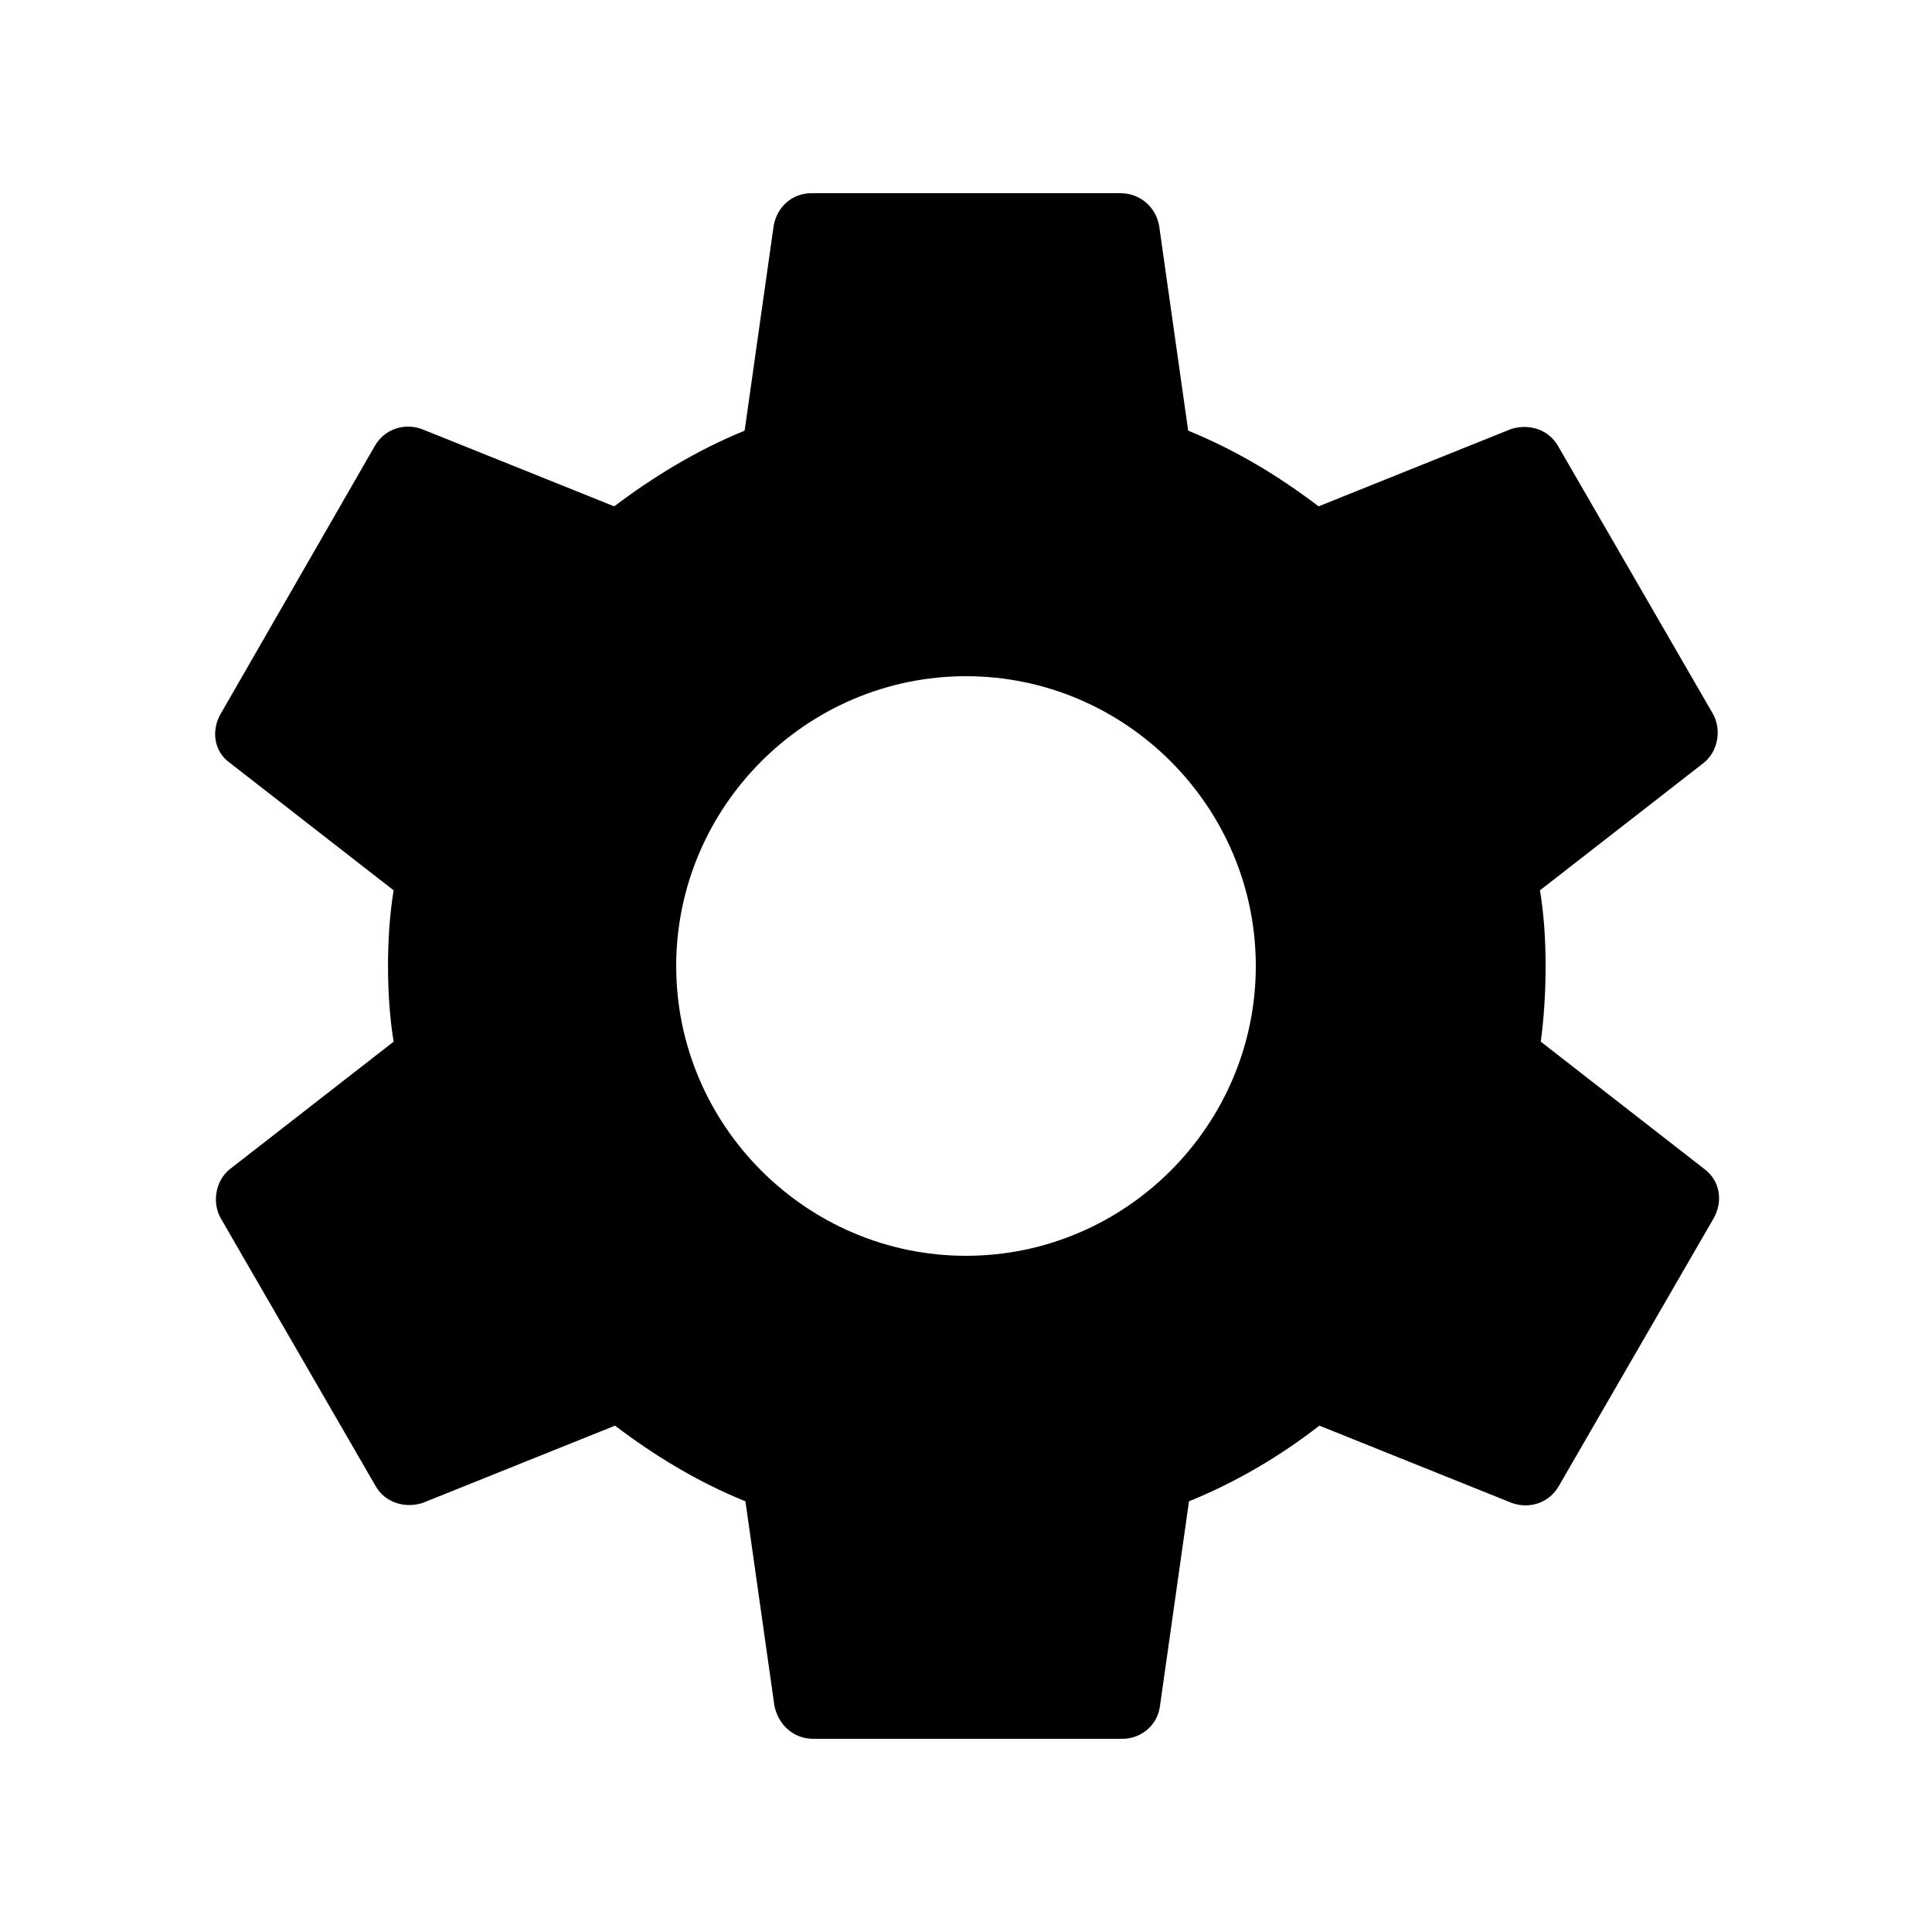
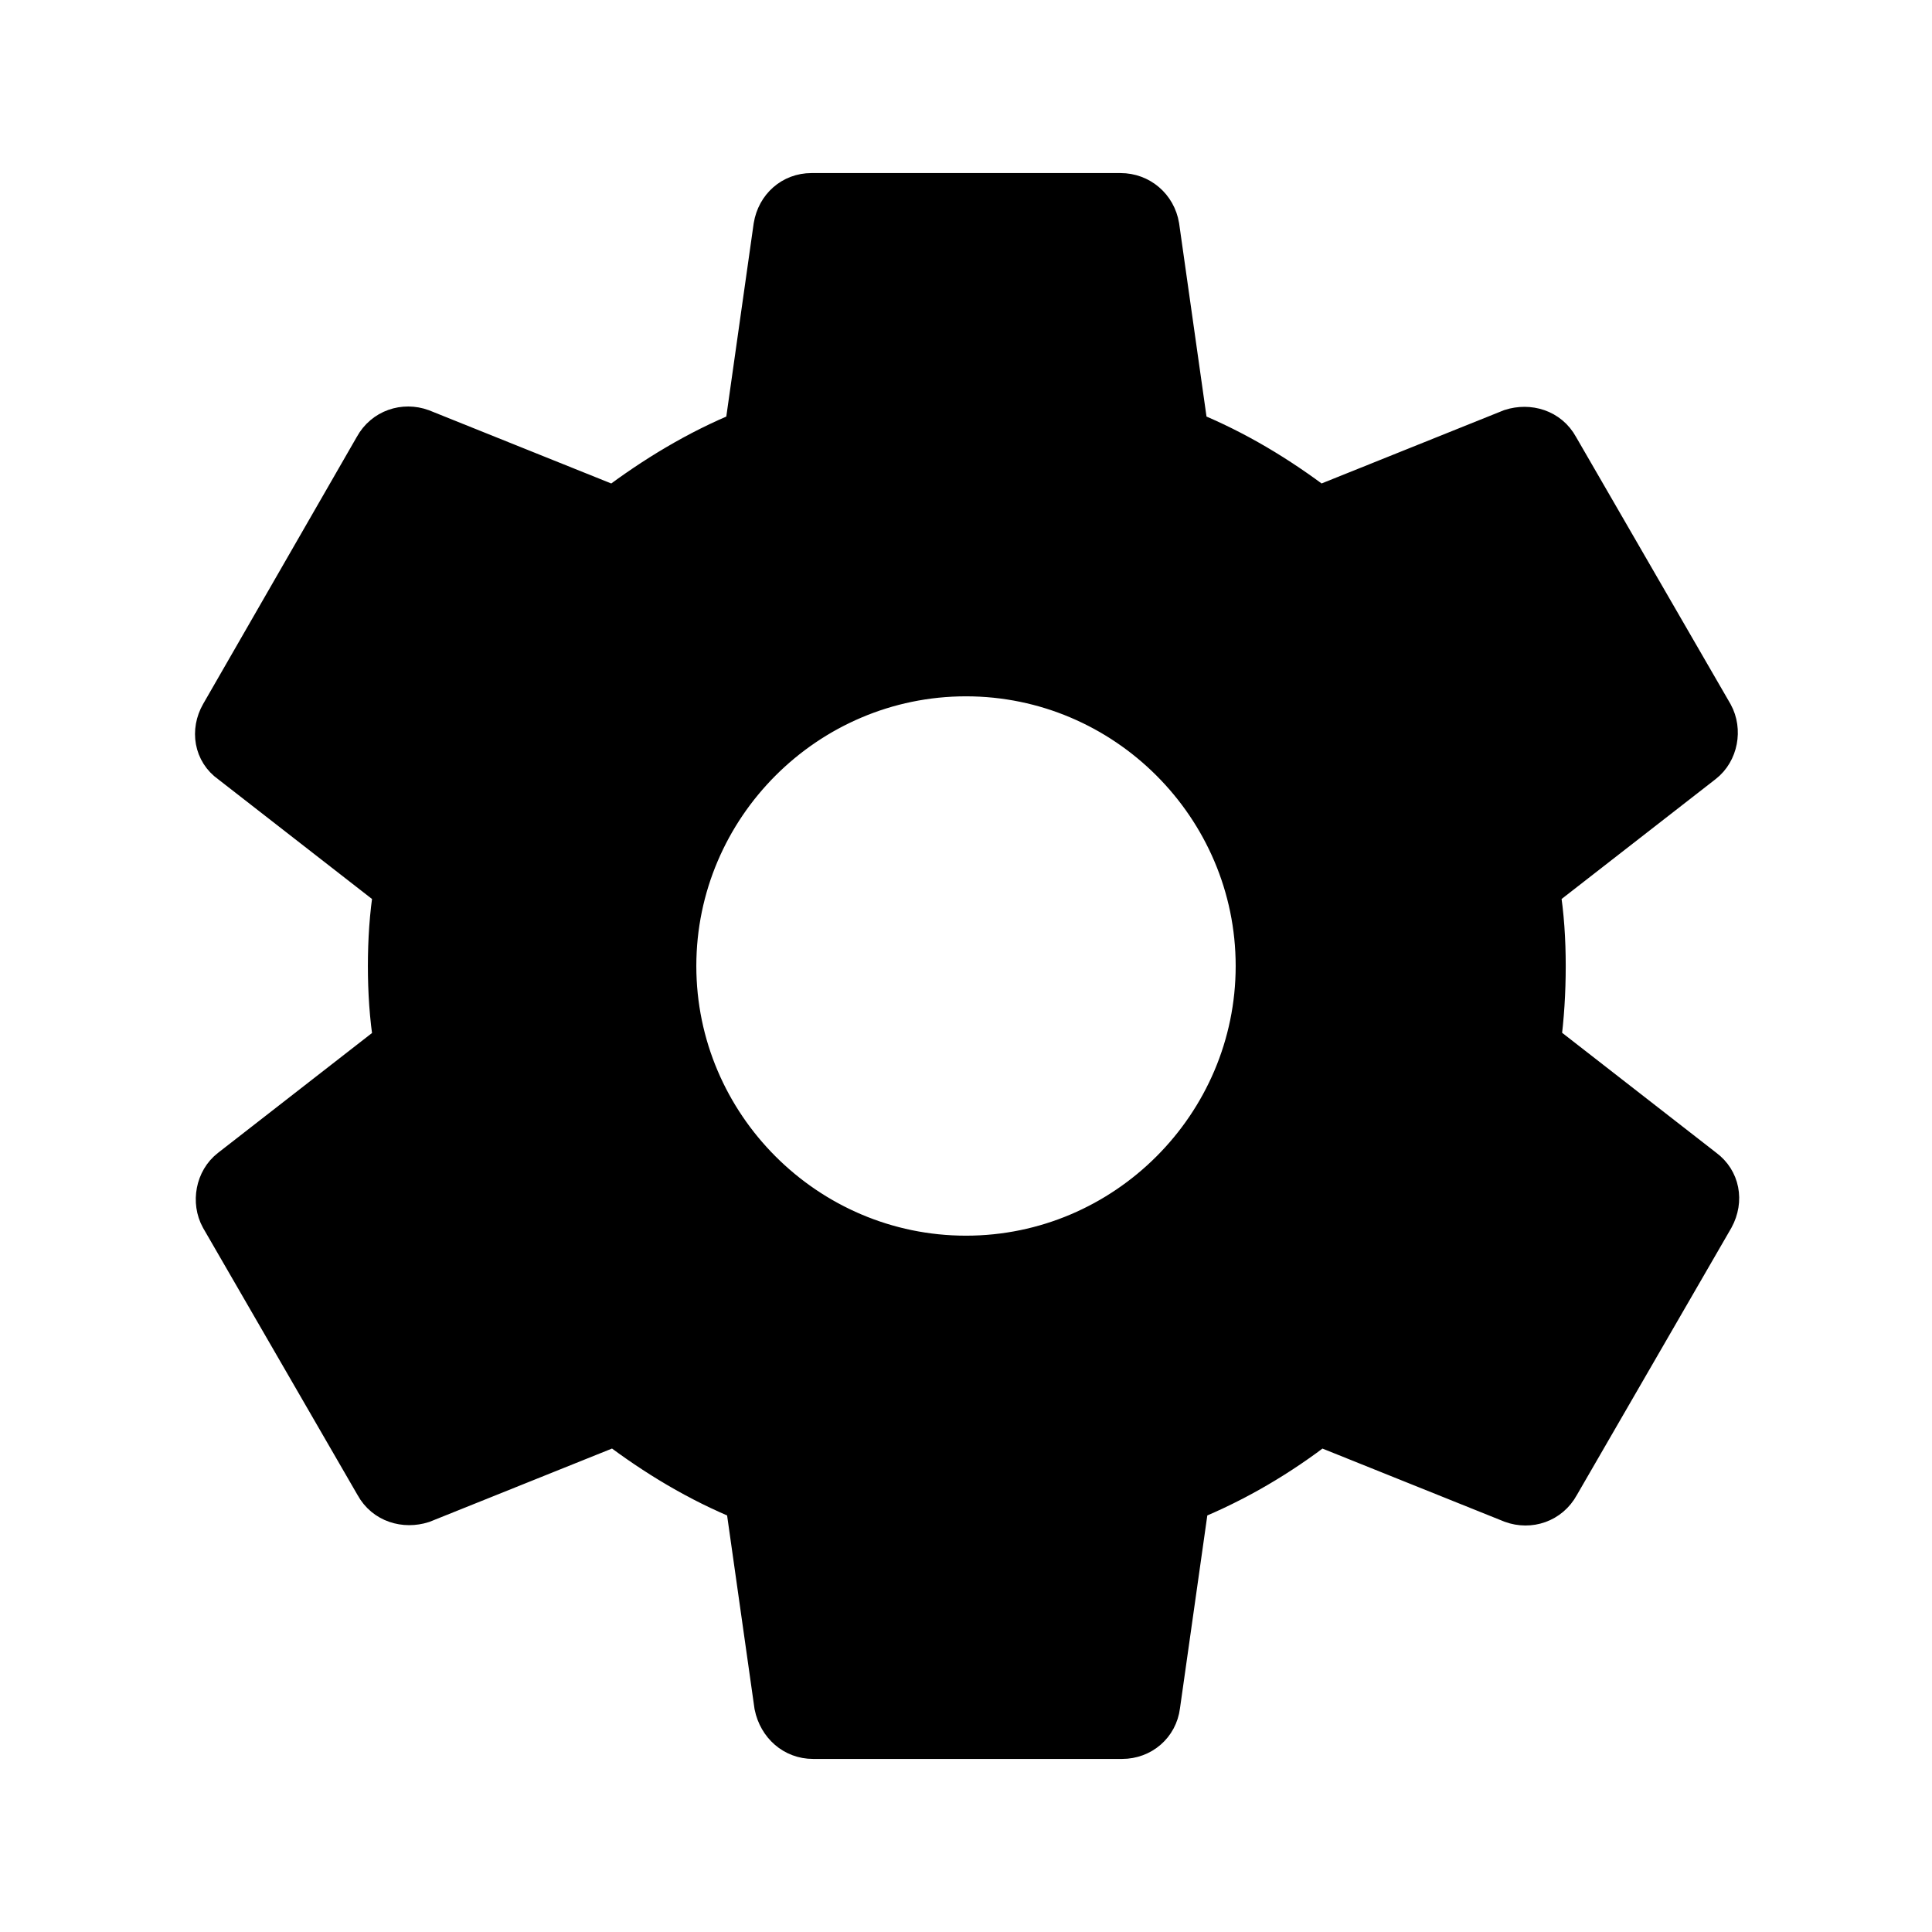
<svg xmlns="http://www.w3.org/2000/svg" width="24" height="24" viewBox="0 0 24 24" fill="none">
-   <path d="M19.14,12.94c0.04-0.3,0.06-0.61,0.06-0.94c0-0.32-0.02-0.64-0.07-0.94l2.03-1.58c0.18-0.14,0.23-0.41,0.12-0.61 l-1.92-3.32c-0.12-0.22-0.37-0.29-0.59-0.22l-2.39,0.96c-0.5-0.38-1.03-0.7-1.62-0.94L14.4,2.81c-0.04-0.24-0.24-0.41-0.48-0.41 h-3.84c-0.24,0-0.43,0.17-0.47,0.41L9.25,5.35C8.66,5.59,8.12,5.92,7.63,6.29L5.24,5.33c-0.22-0.08-0.47,0-0.59,0.22L2.74,8.87 C2.62,9.08,2.66,9.34,2.86,9.48l2.03,1.58C4.84,11.36,4.82,11.69,4.82,12s0.02,0.64,0.07,0.94l-2.03,1.58 c-0.18,0.14-0.23,0.41-0.12,0.61l1.92,3.32c0.12,0.22,0.37,0.29,0.59,0.22l2.39-0.96c0.5,0.38,1.03,0.7,1.62,0.94l0.36,2.54 c0.05,0.24,0.24,0.41,0.48,0.41h3.84c0.24,0,0.44-0.17,0.47-0.41l0.36-2.54c0.59-0.24,1.13-0.56,1.62-0.94l2.39,0.96 c0.22,0.08,0.47,0,0.59-0.22l1.92-3.32c0.12-0.22,0.07-0.47-0.12-0.61L19.14,12.94z M12,15.6c-1.98,0-3.6-1.62-3.6-3.6 s1.62-3.6,3.6-3.6s3.6,1.62,3.6,3.6S13.98,15.6,12,15.6z" fill="currentColor" />
+   <path d="M19.14,12.94c0.04-0.3,0.06-0.61,0.06-0.94c0-0.32-0.02-0.64-0.07-0.94l2.03-1.58c0.18-0.14,0.23-0.41,0.12-0.61 l-1.92-3.32c-0.12-0.22-0.37-0.29-0.59-0.22l-2.39,0.96c-0.5-0.38-1.03-0.7-1.62-0.94L14.4,2.81c-0.04-0.24-0.24-0.41-0.48-0.41 h-3.84c-0.24,0-0.43,0.17-0.47,0.41L9.25,5.35C8.66,5.59,8.12,5.92,7.63,6.29L5.24,5.33c-0.22-0.08-0.47,0-0.59,0.22L2.74,8.87 C2.62,9.08,2.66,9.34,2.86,9.48l2.03,1.58C4.84,11.36,4.82,11.69,4.82,12s0.02,0.64,0.07,0.94l-2.03,1.58 c-0.18,0.14-0.23,0.41-0.12,0.61l1.92,3.32c0.12,0.22,0.37,0.29,0.59,0.22l2.39-0.96c0.5,0.38,1.03,0.7,1.62,0.94l0.36,2.54 c0.05,0.24,0.24,0.41,0.48,0.41h3.84c0.24,0,0.44-0.17,0.47-0.41l0.36-2.54c0.59-0.24,1.13-0.56,1.62-0.94l2.39,0.96 c0.22,0.08,0.47,0,0.59-0.22l1.92-3.32c0.12-0.22,0.07-0.47-0.12-0.61L19.14,12.94z M12,15.6c-1.98,0-3.6-1.62-3.6-3.6 s1.62-3.6,3.6-3.6s3.6,1.62,3.6,3.6S13.98,15.6,12,15.6z" fill="currentColor" stroke="#000000" stroke-width="0.5" />
</svg>
